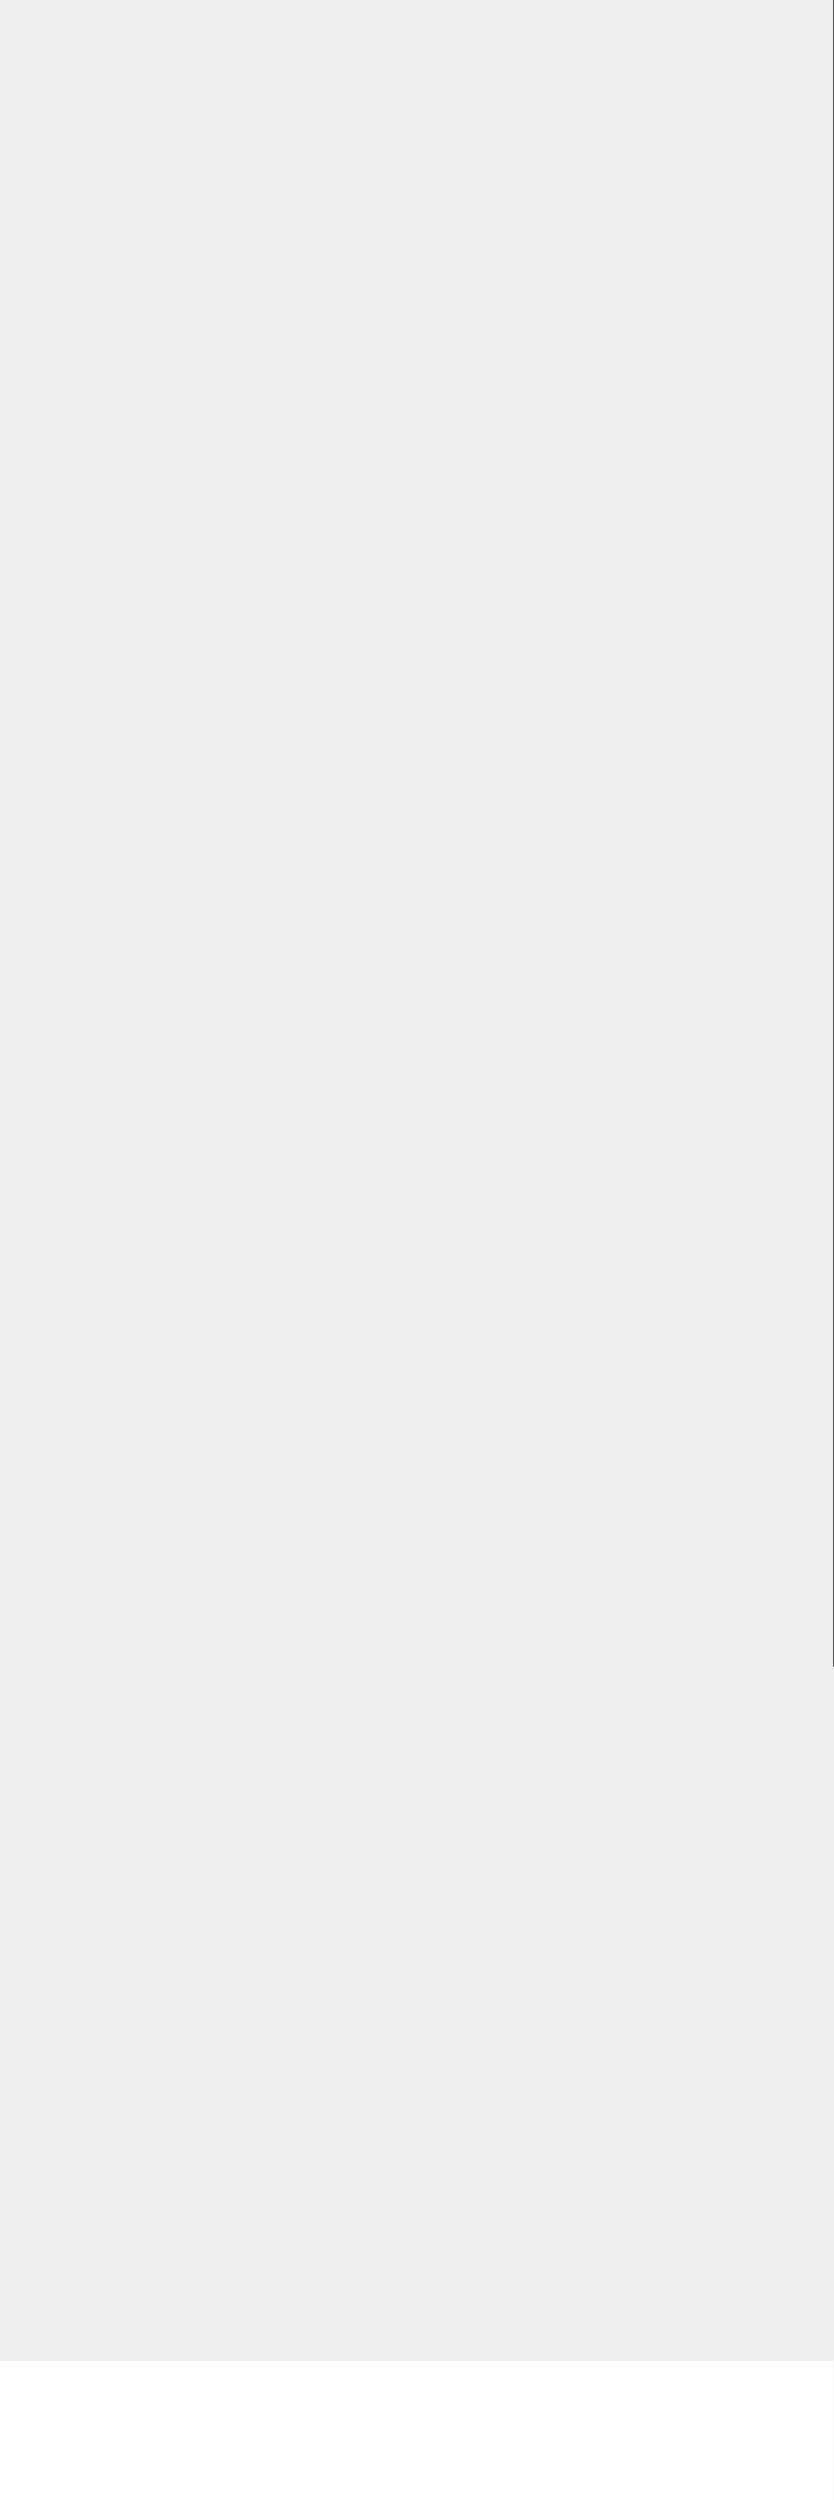
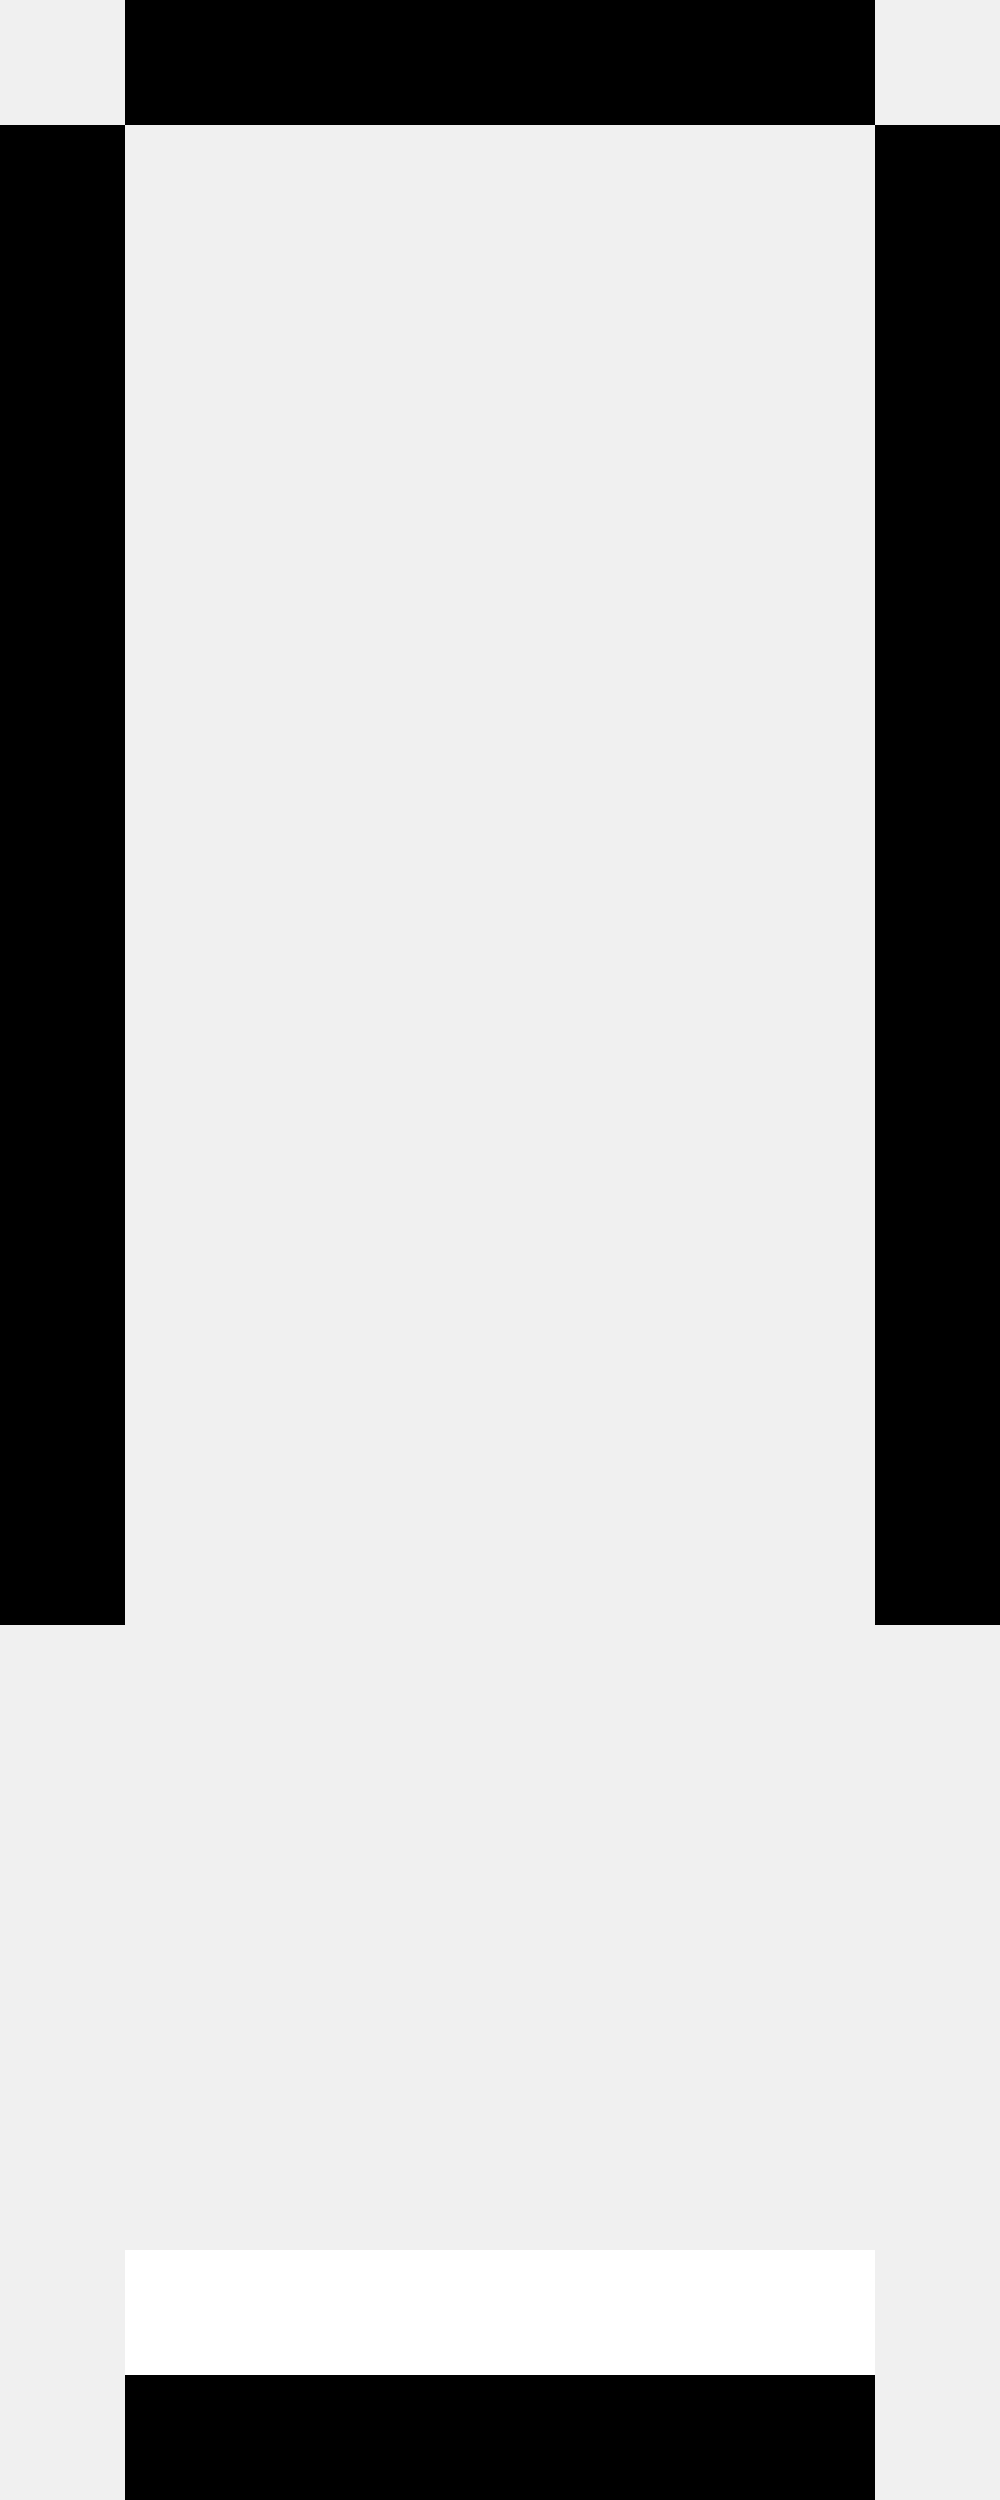
- <svg xmlns="http://www.w3.org/2000/svg" width="6" height="18" id="svg3803" version="1.1">
+ <svg xmlns="http://www.w3.org/2000/svg" width="8" height="20" id="svg3803" version="1.1">
  <defs id="defs3805" />
-   <g id="layer1" transform="translate(0,-1034.362)">
-     <rect style="fill:#ffffff;fill-opacity:1;fill-rule:nonzero;stroke:none" id="rect3813" width="6" height="1" x="0" y="18" transform="translate(0,1033.362)" />
-     <rect style="fill:#000000;fill-opacity:1;fill-rule:nonzero;stroke:none" id="rect3815" width="1" height="12" x="6" y="1034.362" />
-     <rect style="fill:#000000;fill-opacity:1;fill-rule:nonzero;stroke:none" id="rect3817" width="6" height="1" x="0" y="19" transform="translate(0,1033.362)" />
-     <rect style="fill:#000000;fill-opacity:1;fill-rule:nonzero;stroke:none" id="rect3819" width="6" height="1" x="0" y="1033.362" />
-     <rect style="fill:#000000;fill-opacity:1;fill-rule:nonzero;stroke:none" id="rect3821" width="1" height="12" x="-1" y="1034.362" />
+   <g id="layer1" transform="translate(0,-1032.362)">
+     <rect style="fill:#ffffff;fill-opacity:1;fill-rule:nonzero;stroke:none" id="rect3813" width="6" height="1" x="1" y="1050.362" />
+     <rect style="fill:#000000;fill-opacity:1;fill-rule:nonzero;stroke:none" id="rect3815" width="1" height="12" x="7" y="1033.362" />
+     <rect style="fill:#000000;fill-opacity:1;fill-rule:nonzero;stroke:none" id="rect3817" width="6" height="1" x="1" y="1051.362" />
+     <rect style="fill:#000000;fill-opacity:1;fill-rule:nonzero;stroke:none" id="rect3819" width="6" height="1" x="1" y="1032.362" />
+     <rect style="fill:#000000;fill-opacity:1;fill-rule:nonzero;stroke:none" id="rect3821" width="1" height="12" x="0" y="1033.362" />
  </g>
</svg>
